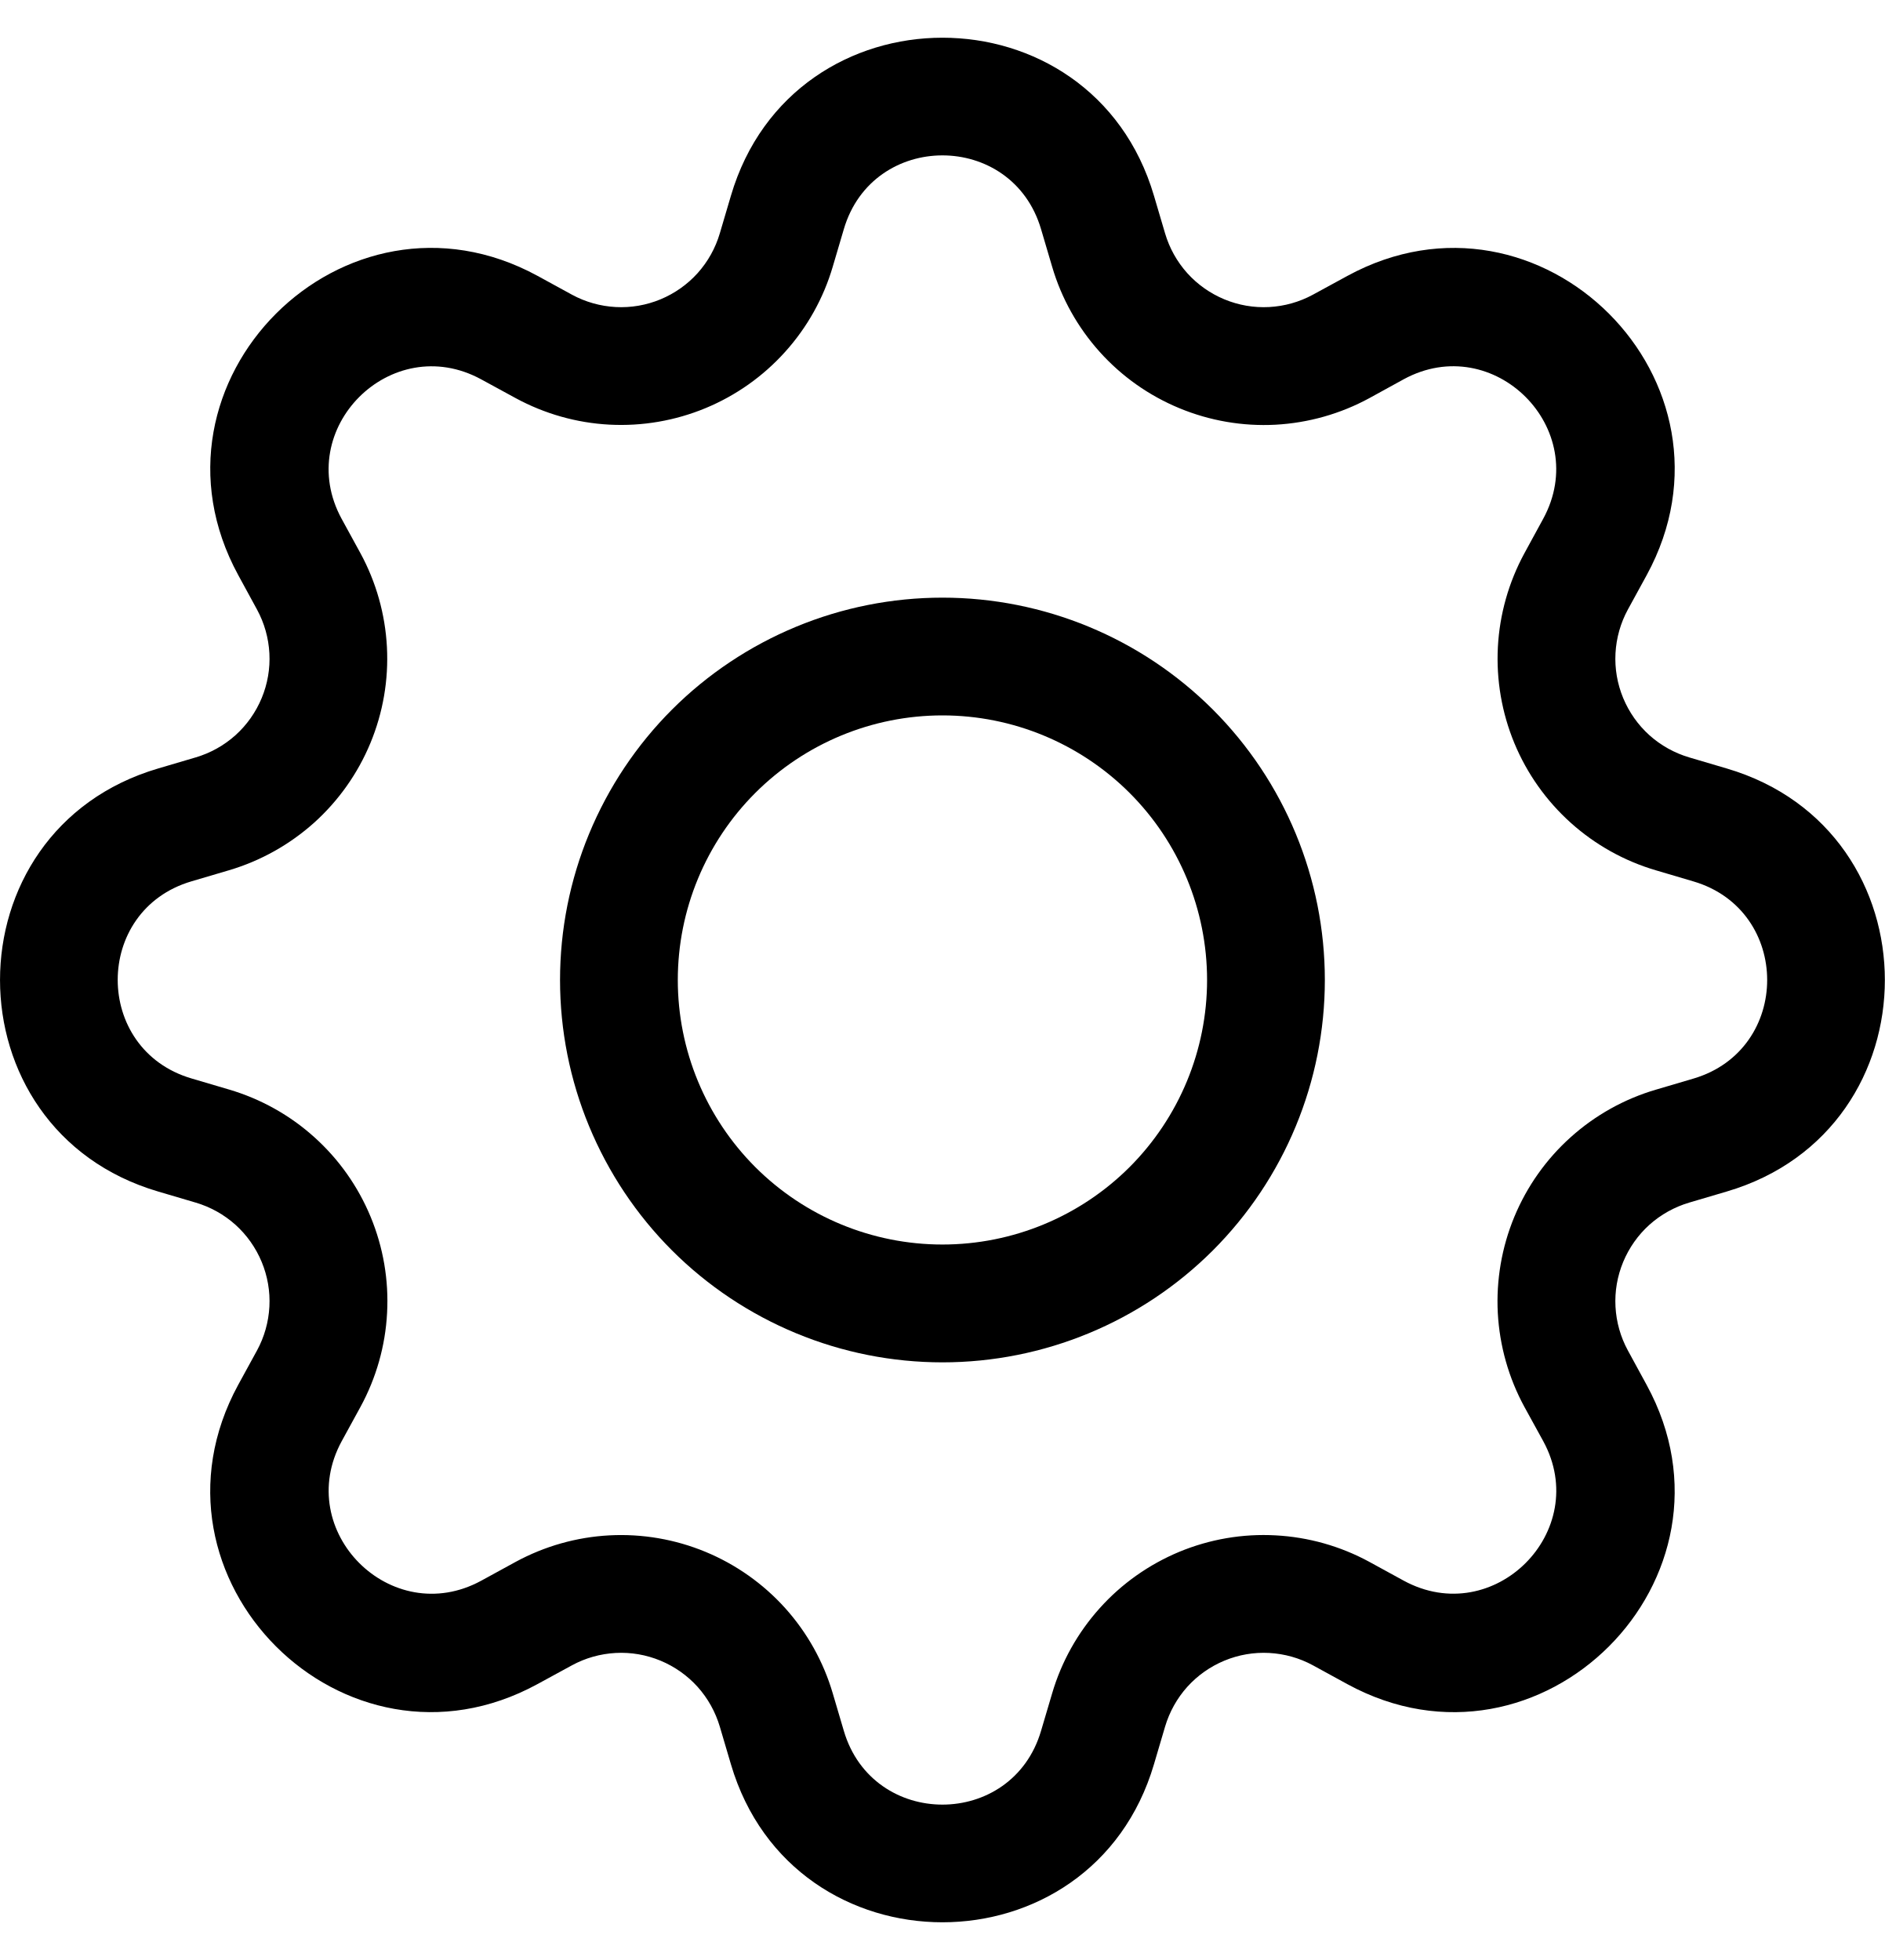
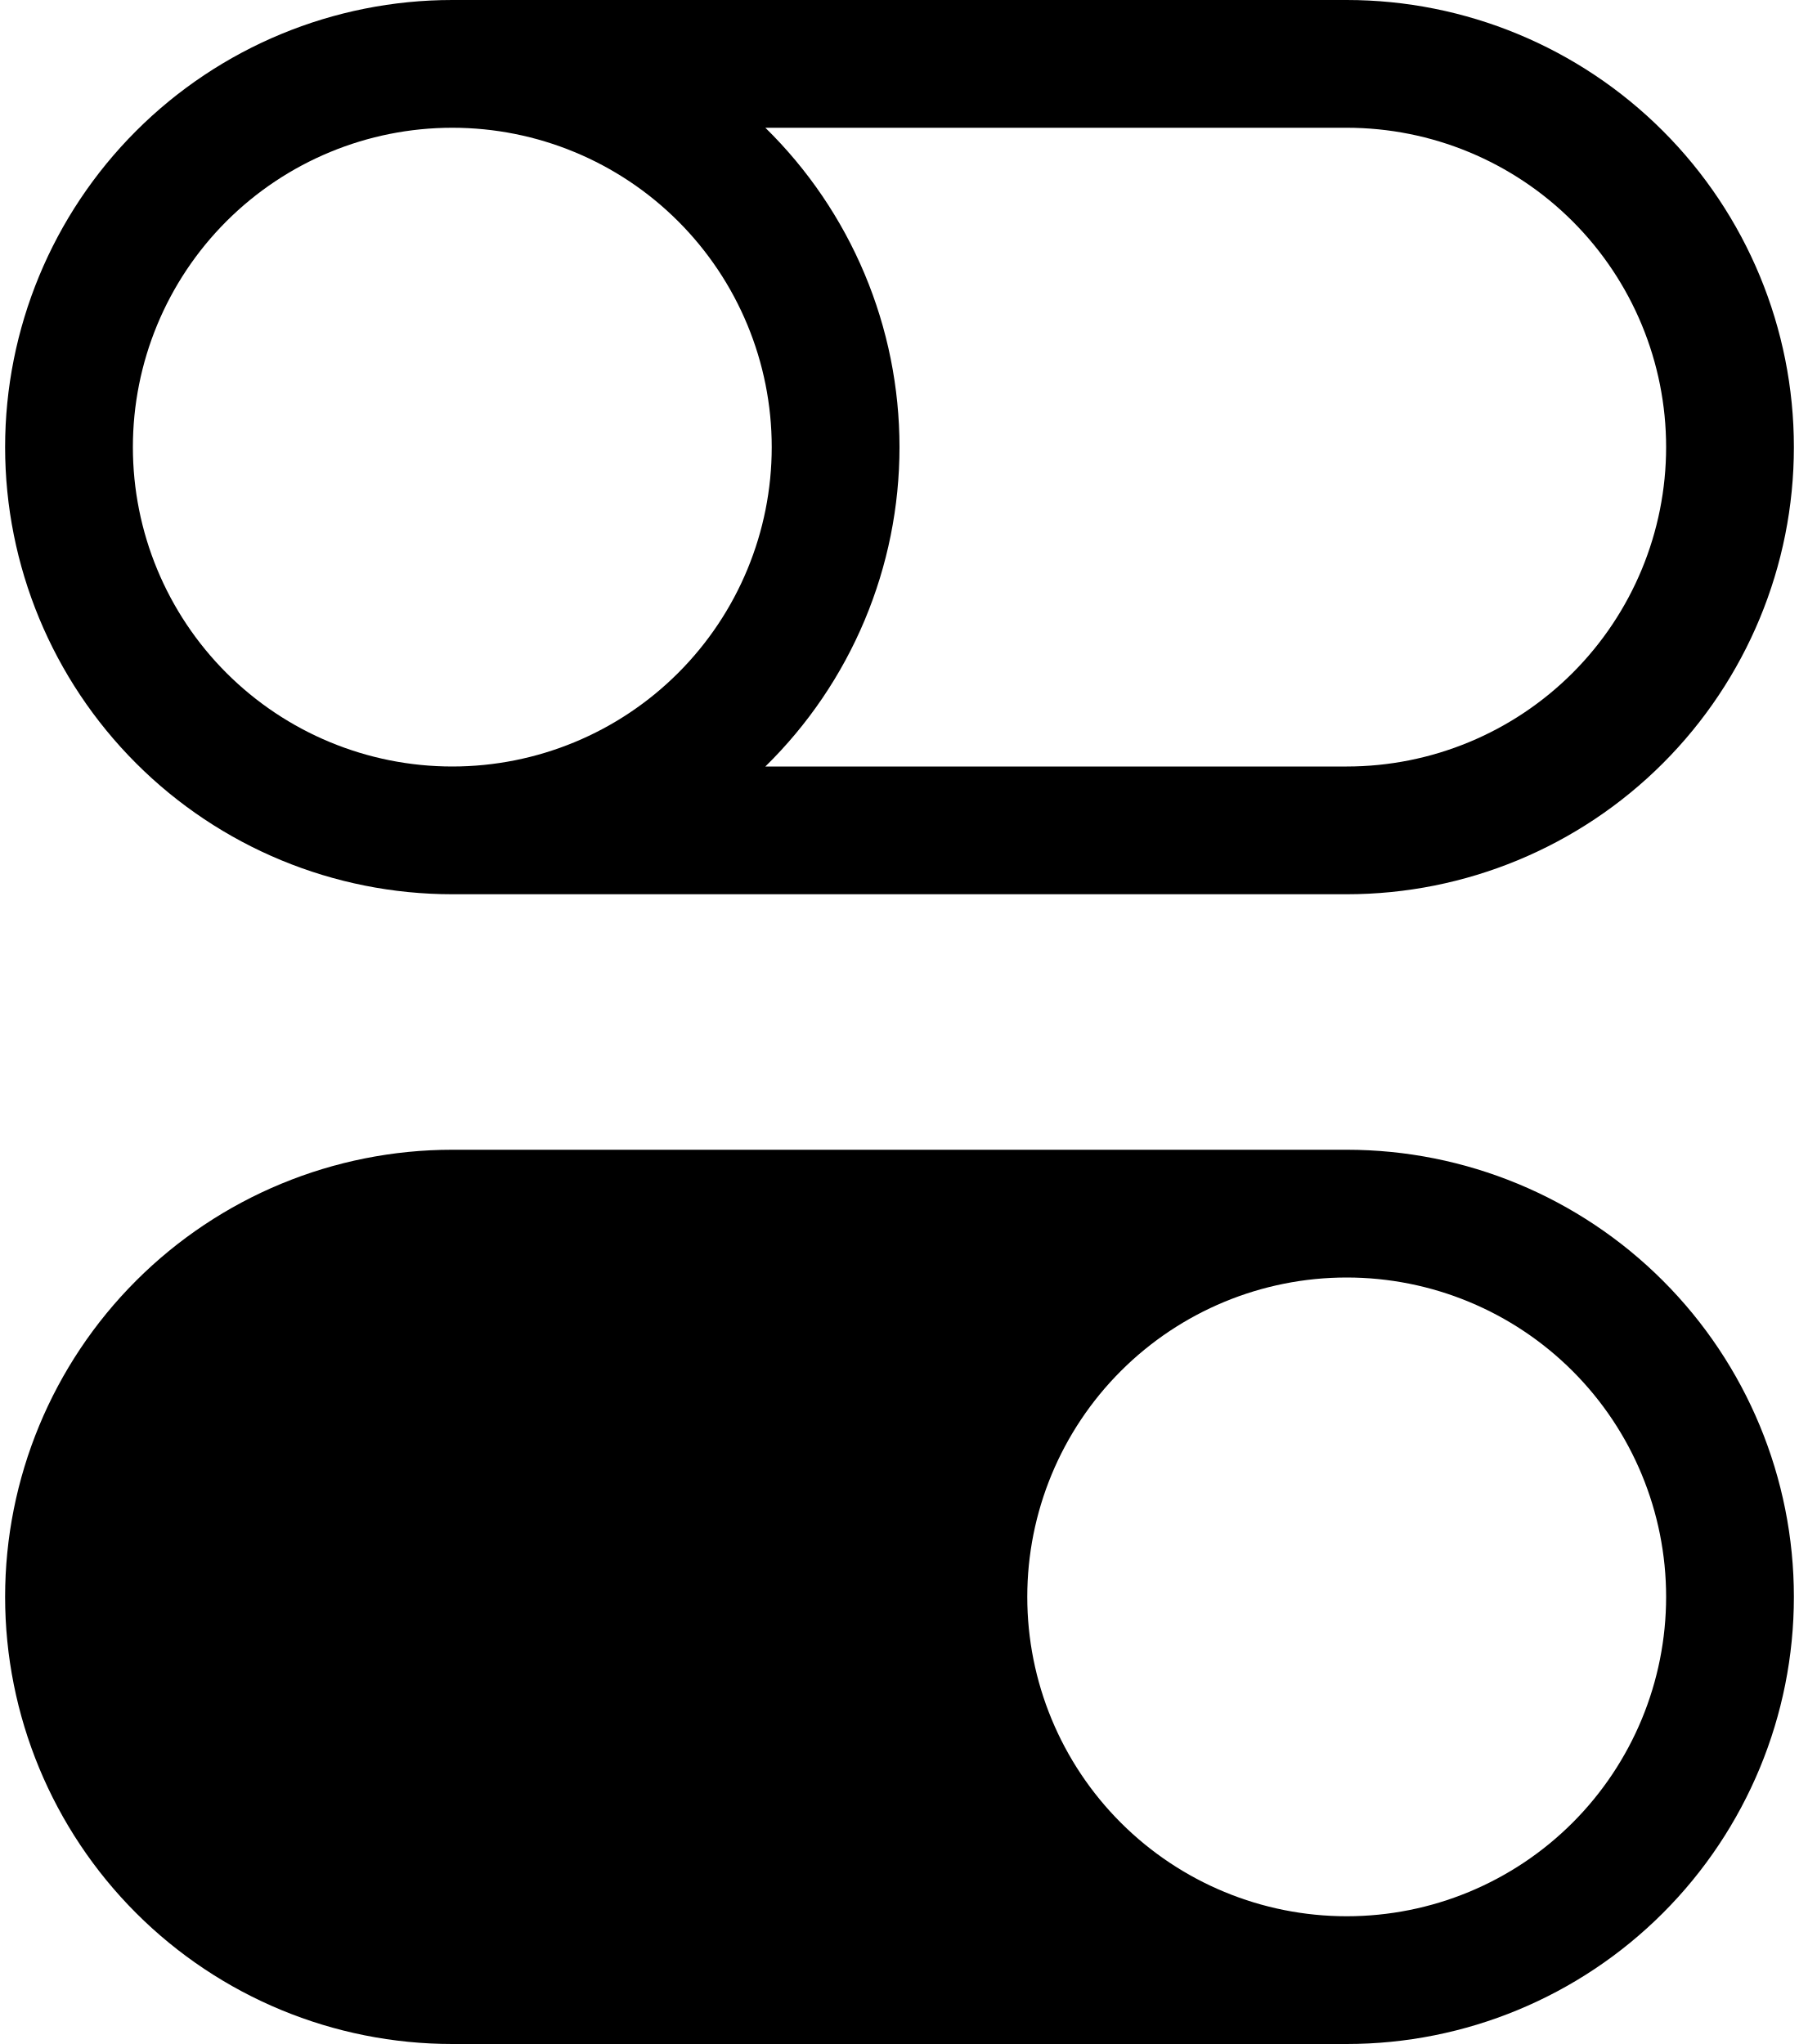
- <svg xmlns="http://www.w3.org/2000/svg" width="25" height="26" viewBox="0 0 25 26" fill="none">
-   <g id="settings">
-     <path id="Vector" d="M12.5 7.928C11.834 7.928 11.174 8.059 10.559 8.314C9.944 8.569 9.384 8.942 8.913 9.413C8.442 9.884 8.069 10.444 7.814 11.059C7.559 11.674 7.428 12.334 7.428 13C7.428 13.666 7.559 14.326 7.814 14.941C8.069 15.556 8.442 16.116 8.913 16.587C9.384 17.058 9.944 17.431 10.559 17.686C11.174 17.941 11.834 18.072 12.5 18.072C13.845 18.072 15.135 17.538 16.087 16.587C17.038 15.635 17.572 14.345 17.572 13C17.572 11.655 17.038 10.365 16.087 9.413C15.135 8.462 13.845 7.928 12.5 7.928ZM8.99 13C8.99 12.069 9.36 11.176 10.018 10.518C10.677 9.86 11.569 9.49 12.5 9.49C13.431 9.49 14.323 9.86 14.982 10.518C15.64 11.176 16.01 12.069 16.01 13C16.01 13.931 15.64 14.823 14.982 15.482C14.323 16.14 13.431 16.509 12.5 16.509C11.569 16.509 10.677 16.14 10.018 15.482C9.36 14.823 8.99 13.931 8.99 13Z" fill="black" />
-     <path id="Vector_2" d="M15.306 2.598C14.483 -0.199 10.517 -0.199 9.694 2.598L9.547 3.096C9.489 3.292 9.389 3.471 9.253 3.623C9.117 3.774 8.948 3.893 8.76 3.971C8.572 4.049 8.369 4.084 8.166 4.073C7.963 4.062 7.764 4.006 7.586 3.909L7.129 3.659C4.567 2.265 1.765 5.068 3.16 7.629L3.409 8.086C3.506 8.264 3.562 8.463 3.573 8.666C3.584 8.869 3.549 9.072 3.471 9.26C3.393 9.448 3.274 9.617 3.123 9.753C2.971 9.889 2.792 9.989 2.596 10.047L2.098 10.194C-0.699 11.017 -0.699 14.983 2.098 15.806L2.596 15.953C2.792 16.011 2.971 16.111 3.123 16.247C3.274 16.383 3.393 16.552 3.471 16.74C3.549 16.928 3.584 17.131 3.573 17.334C3.562 17.537 3.506 17.736 3.409 17.914L3.159 18.371C1.765 20.933 4.567 23.737 7.129 22.34L7.586 22.091C7.764 21.994 7.963 21.938 8.166 21.927C8.369 21.916 8.572 21.951 8.76 22.029C8.948 22.107 9.117 22.226 9.253 22.377C9.389 22.529 9.489 22.709 9.547 22.904L9.694 23.402C10.517 26.199 14.483 26.199 15.306 23.402L15.453 22.904C15.511 22.709 15.611 22.529 15.747 22.377C15.883 22.226 16.052 22.107 16.24 22.029C16.428 21.951 16.631 21.916 16.834 21.927C17.037 21.938 17.236 21.994 17.414 22.091L17.871 22.341C20.433 23.737 23.237 20.932 21.84 18.371L21.591 17.914C21.494 17.736 21.438 17.537 21.427 17.334C21.416 17.131 21.451 16.928 21.529 16.74C21.607 16.552 21.726 16.383 21.877 16.247C22.029 16.111 22.209 16.011 22.404 15.953L22.902 15.806C25.699 14.983 25.699 11.017 22.902 10.194L22.404 10.047C22.209 9.989 22.029 9.889 21.877 9.753C21.726 9.617 21.607 9.448 21.529 9.26C21.451 9.072 21.416 8.869 21.427 8.666C21.438 8.463 21.494 8.264 21.591 8.086L21.841 7.629C23.237 5.067 20.432 2.265 17.871 3.66L17.414 3.909C17.236 4.006 17.037 4.062 16.834 4.073C16.631 4.084 16.428 4.049 16.24 3.971C16.052 3.893 15.883 3.774 15.747 3.623C15.611 3.471 15.511 3.292 15.453 3.096L15.306 2.598ZM11.192 3.04C11.576 1.735 13.424 1.735 13.808 3.04L13.955 3.538C14.078 3.957 14.294 4.343 14.586 4.668C14.878 4.993 15.239 5.248 15.643 5.415C16.046 5.582 16.482 5.657 16.918 5.634C17.354 5.61 17.779 5.49 18.163 5.281L18.618 5.031C19.811 4.382 21.118 5.687 20.468 6.882L20.219 7.339C20.011 7.722 19.89 8.148 19.867 8.584C19.844 9.02 19.919 9.455 20.086 9.859C20.253 10.262 20.509 10.623 20.834 10.915C21.158 11.206 21.544 11.422 21.963 11.545L22.46 11.692C23.765 12.076 23.765 13.924 22.46 14.308L21.962 14.455C21.543 14.578 21.157 14.794 20.832 15.086C20.507 15.378 20.252 15.739 20.085 16.142C19.918 16.546 19.843 16.982 19.866 17.418C19.89 17.854 20.01 18.279 20.219 18.663L20.469 19.118C21.118 20.311 19.813 21.618 18.618 20.968L18.163 20.719C17.779 20.51 17.354 20.39 16.918 20.367C16.481 20.343 16.046 20.418 15.642 20.585C15.239 20.753 14.877 21.008 14.586 21.333C14.294 21.658 14.078 22.044 13.955 22.463L13.808 22.96C13.424 24.265 11.576 24.265 11.192 22.96L11.045 22.462C10.922 22.043 10.706 21.657 10.414 21.332C10.122 21.008 9.761 20.753 9.358 20.586C8.955 20.419 8.519 20.344 8.083 20.367C7.647 20.39 7.222 20.511 6.839 20.719L6.382 20.969C5.189 21.618 3.882 20.313 4.532 19.118L4.781 18.663C4.99 18.279 5.111 17.854 5.134 17.418C5.158 16.981 5.083 16.545 4.916 16.142C4.749 15.738 4.494 15.377 4.169 15.085C3.844 14.792 3.458 14.577 3.038 14.453L2.54 14.306C1.235 13.922 1.235 12.075 2.54 11.691L3.038 11.544C3.457 11.42 3.842 11.204 4.167 10.913C4.491 10.621 4.746 10.26 4.913 9.857C5.08 9.454 5.155 9.019 5.132 8.583C5.109 8.147 4.989 7.722 4.781 7.339L4.531 6.882C3.882 5.689 5.187 4.382 6.382 5.032L6.839 5.281C7.222 5.489 7.647 5.61 8.083 5.633C8.519 5.656 8.955 5.581 9.358 5.414C9.761 5.247 10.122 4.992 10.414 4.667C10.706 4.343 10.922 3.957 11.045 3.538L11.192 3.04Z" fill="black" />
-   </g>
+ <svg xmlns="http://www.w3.org/2000/svg" width="88" height="100" viewBox="0 0 88 100" fill="none">
+   <path d="M22.125 56.25C16.323 56.25 10.759 58.555 6.657 62.657C2.555 66.759 0.25 72.323 0.25 78.125C0.25 83.927 2.555 89.491 6.657 93.593C10.759 97.695 16.323 100 22.125 100H65.875C71.677 100 77.241 97.695 81.343 93.593C85.445 89.491 87.75 83.927 87.75 78.125C87.75 72.323 85.445 66.759 81.343 62.657C77.241 58.555 71.677 56.25 65.875 56.25H22.125ZM65.875 93.75C61.731 93.75 57.757 92.104 54.827 89.174C51.896 86.243 50.25 82.269 50.25 78.125C50.25 73.981 51.896 70.007 54.827 67.076C57.757 64.146 61.731 62.5 65.875 62.5C70.019 62.5 73.993 64.146 76.924 67.076C79.854 70.007 81.5 73.981 81.5 78.125C81.5 82.269 79.854 86.243 76.924 89.174C73.993 92.104 70.019 93.75 65.875 93.75ZM22.125 6.25C17.981 6.25 14.007 7.896 11.076 10.826C8.146 13.757 6.5 17.731 6.5 21.875C6.5 26.019 8.146 29.993 11.076 32.923C14.007 35.854 17.981 37.5 22.125 37.5C26.269 37.5 30.243 35.854 33.173 32.923C36.104 29.993 37.75 26.019 37.75 21.875C37.75 17.731 36.104 13.757 33.173 10.826C30.243 7.896 26.269 6.25 22.125 6.25ZM37.438 6.25C39.516 8.287 41.166 10.718 42.293 13.401C43.42 16.084 44 18.965 44 21.875C44 24.785 43.42 27.666 42.293 30.349C41.166 33.032 39.516 35.463 37.438 37.5H65.875C70.019 37.5 73.993 35.854 76.924 32.923C79.854 29.993 81.5 26.019 81.5 21.875C81.5 17.731 79.854 13.757 76.924 10.826C73.993 7.896 70.019 6.25 65.875 6.25H37.438ZM22.125 0H65.875C71.677 0 77.241 2.305 81.343 6.407C85.445 10.509 87.75 16.073 87.75 21.875C87.75 27.677 85.445 33.241 81.343 37.343C77.241 41.445 71.677 43.75 65.875 43.75H22.125C16.323 43.75 10.759 41.445 6.657 37.343C2.555 33.241 0.25 27.677 0.25 21.875C0.25 16.073 2.555 10.509 6.657 6.407C10.759 2.305 16.323 0 22.125 0Z" fill="black" />
</svg>
